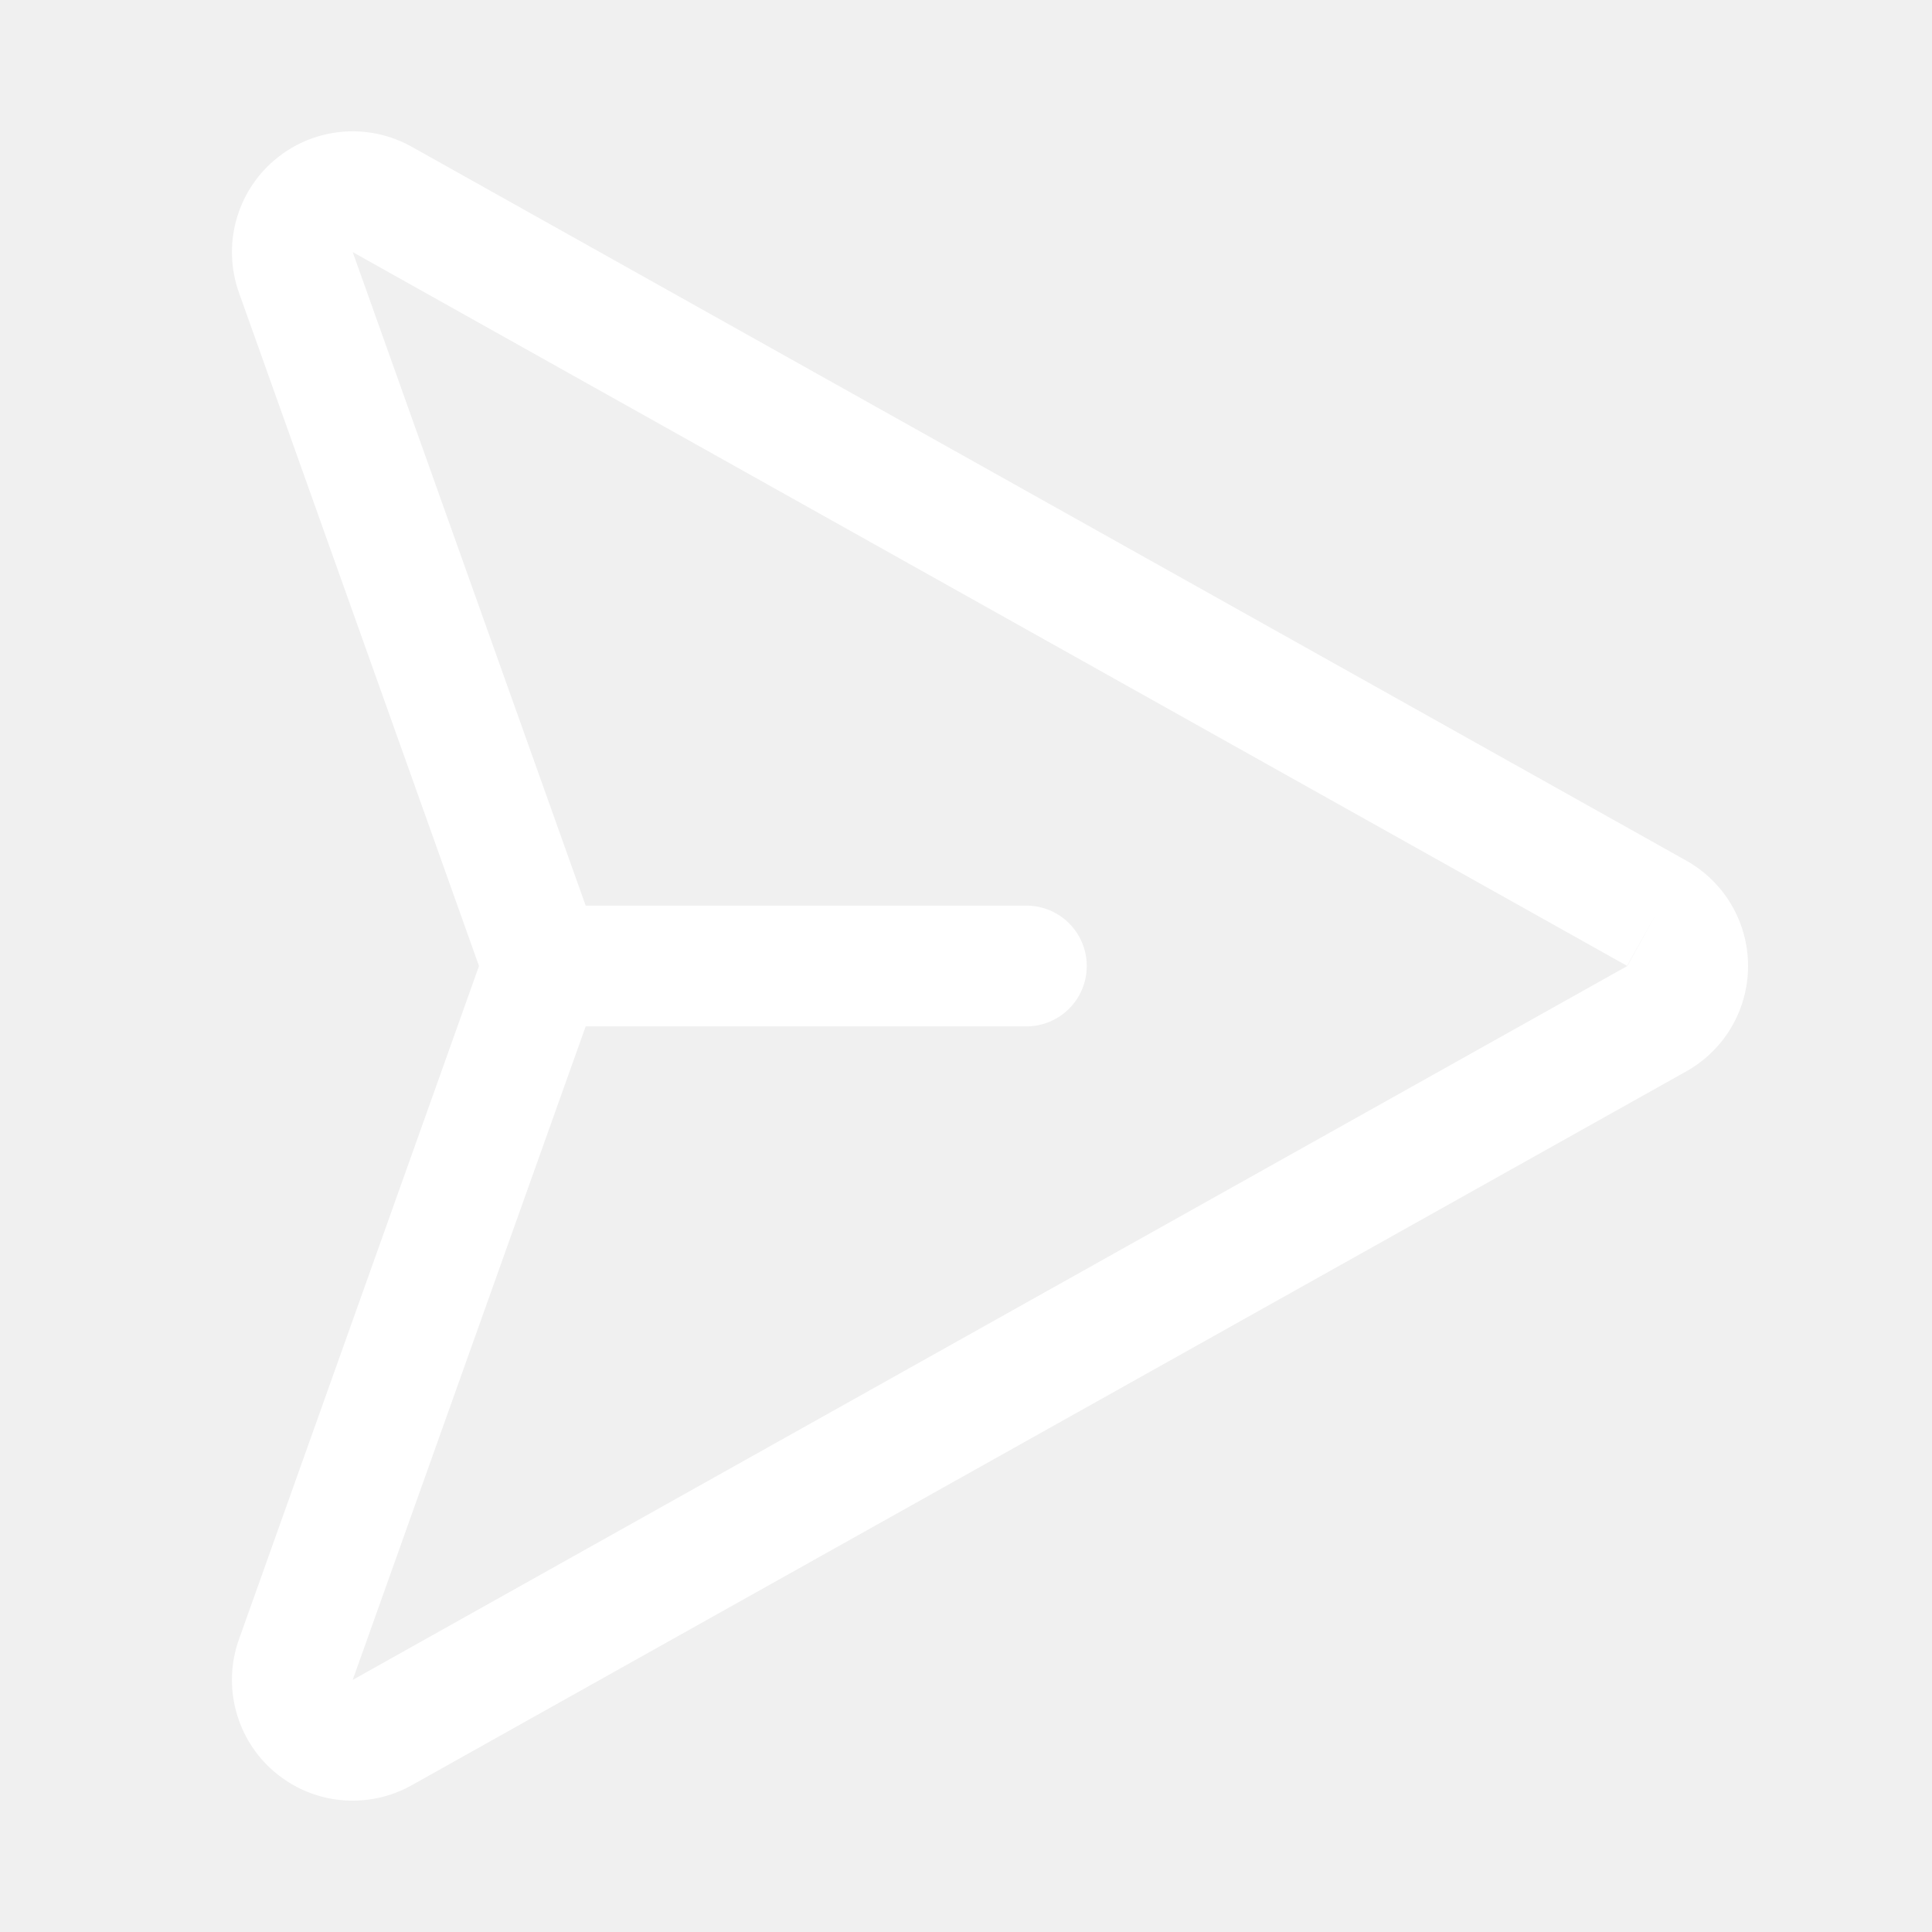
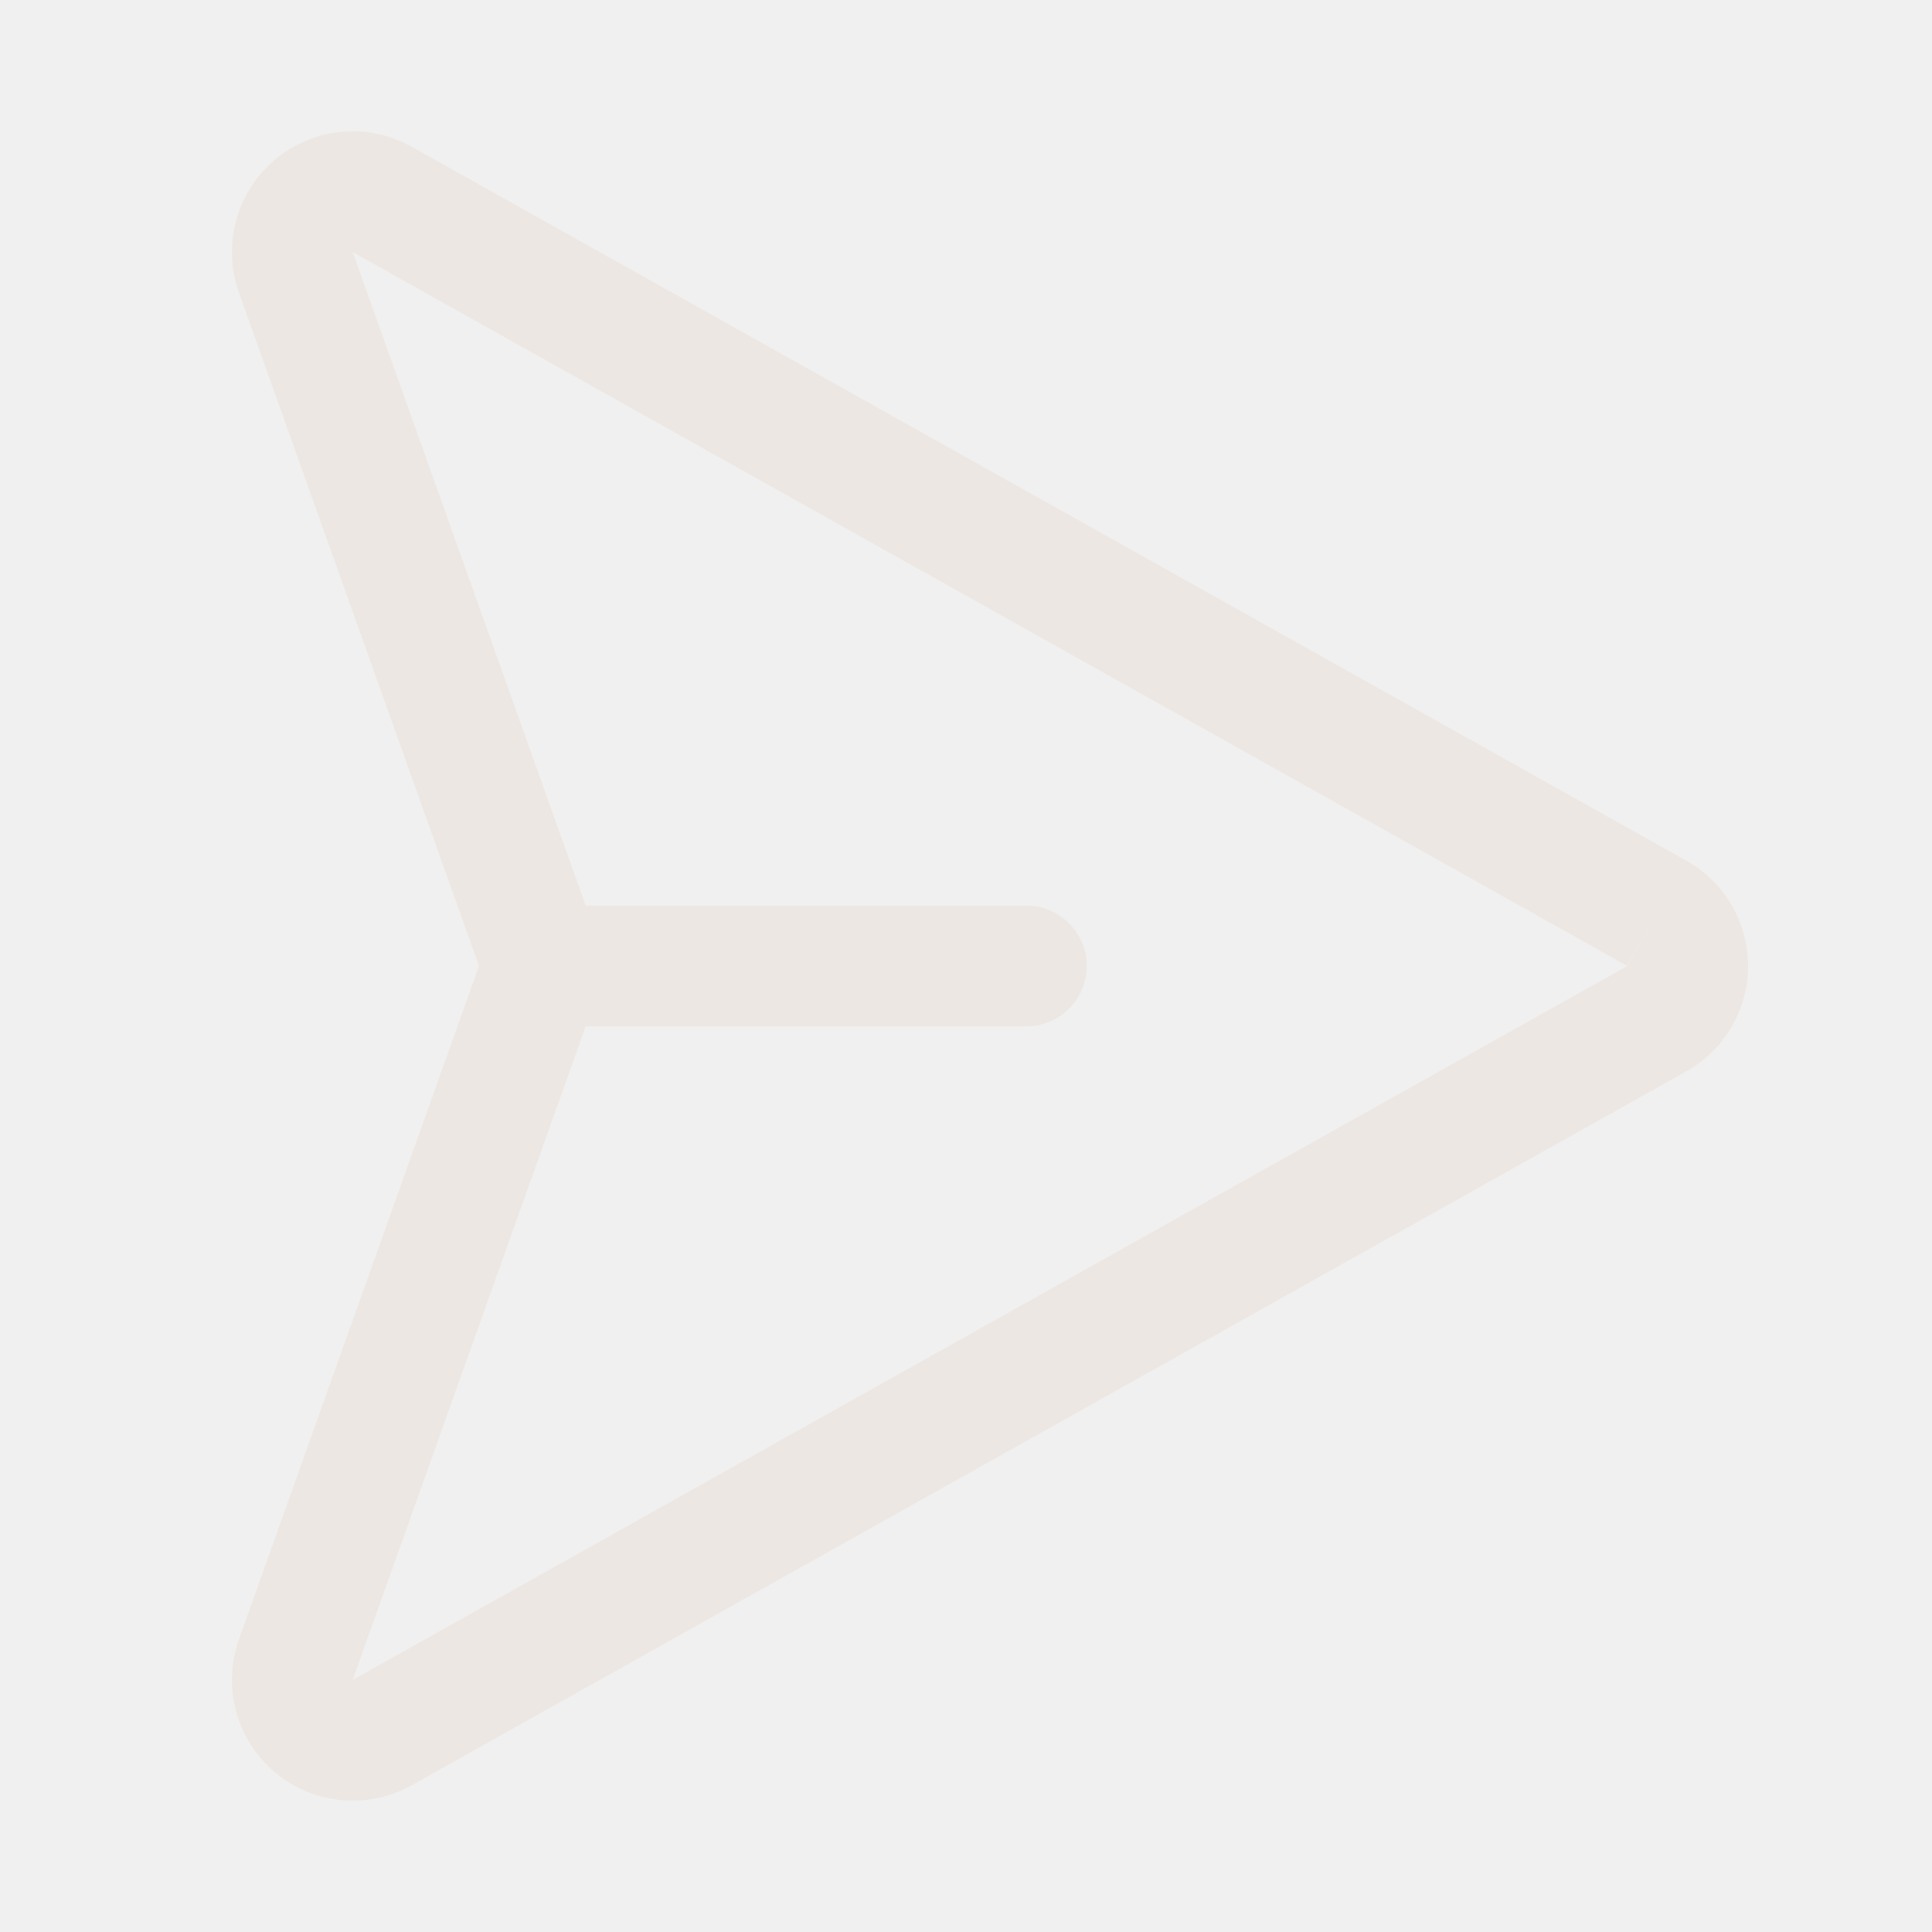
<svg xmlns="http://www.w3.org/2000/svg" width="200" height="200" viewBox="0 0 200 200" fill="none">
-   <path fill-rule="evenodd" clip-rule="evenodd" d="M35.26 13.658C37.787 13.404 40.331 13.926 42.554 15.154L42.586 15.172L174.511 89.062L174.528 89.072C176.474 90.152 178.096 91.734 179.227 93.651C180.361 95.575 180.959 97.767 180.959 100C180.959 102.233 180.361 104.425 179.227 106.348C178.096 108.266 176.474 109.847 174.528 110.928L174.511 110.937L42.554 184.846C40.331 186.074 37.787 186.595 35.26 186.342C32.733 186.088 30.343 185.07 28.409 183.424C26.475 181.779 25.088 179.583 24.433 177.129C23.778 174.678 23.885 172.087 24.739 169.698L49.586 100L24.742 30.311C23.887 27.921 23.778 25.323 24.433 22.871C25.088 20.417 26.475 18.221 28.409 16.576C30.343 14.93 32.733 13.912 35.26 13.658ZM171.485 94.531L168.431 99.984L36.51 26.096L36.513 26.104L61.321 95.691C62.4 98.462 62.4 101.538 61.321 104.309L36.51 173.904L168.431 100.016L168.459 100L171.485 94.531Z" fill="white" />
-   <path fill-rule="evenodd" clip-rule="evenodd" d="M50 100C50 96.548 52.798 93.75 56.25 93.75H106.25C109.702 93.75 112.5 96.548 112.5 100C112.5 103.452 109.702 106.25 106.25 106.25H56.25C52.798 106.25 50 103.452 50 100Z" fill="white" />
+   <path fill-rule="evenodd" clip-rule="evenodd" d="M35.26 13.658C37.787 13.404 40.331 13.926 42.554 15.154L42.586 15.172L174.511 89.062L174.528 89.072C176.474 90.152 178.096 91.734 179.227 93.651C180.361 95.575 180.959 97.767 180.959 100C180.959 102.233 180.361 104.425 179.227 106.348C178.096 108.266 176.474 109.847 174.528 110.928L174.511 110.937L42.554 184.846C40.331 186.074 37.787 186.596 35.26 186.342C32.733 186.088 30.343 185.07 28.409 183.424C26.475 181.779 25.088 179.583 24.433 177.129C23.778 174.678 23.885 172.087 24.739 169.698L49.586 100L24.742 30.311C23.887 27.921 23.778 25.323 24.433 22.871C25.088 20.417 26.475 18.221 28.409 16.576C30.343 14.93 32.733 13.912 35.26 13.658ZM171.485 94.531L168.431 99.984L36.51 26.096L36.513 26.104L61.321 95.691C62.4 98.462 62.4 101.538 61.321 104.309L36.51 173.904L168.431 100.016L168.459 100L171.485 94.531Z" fill="#EDE7E3" />
+   <path fill-rule="evenodd" clip-rule="evenodd" d="M50 100C50 96.548 52.798 93.75 56.25 93.75H106.25C109.702 93.75 112.5 96.548 112.5 100C112.5 103.452 109.702 106.25 106.25 106.25H56.25C52.798 106.25 50 103.452 50 100Z" fill="#EDE7E3" />
</svg>
